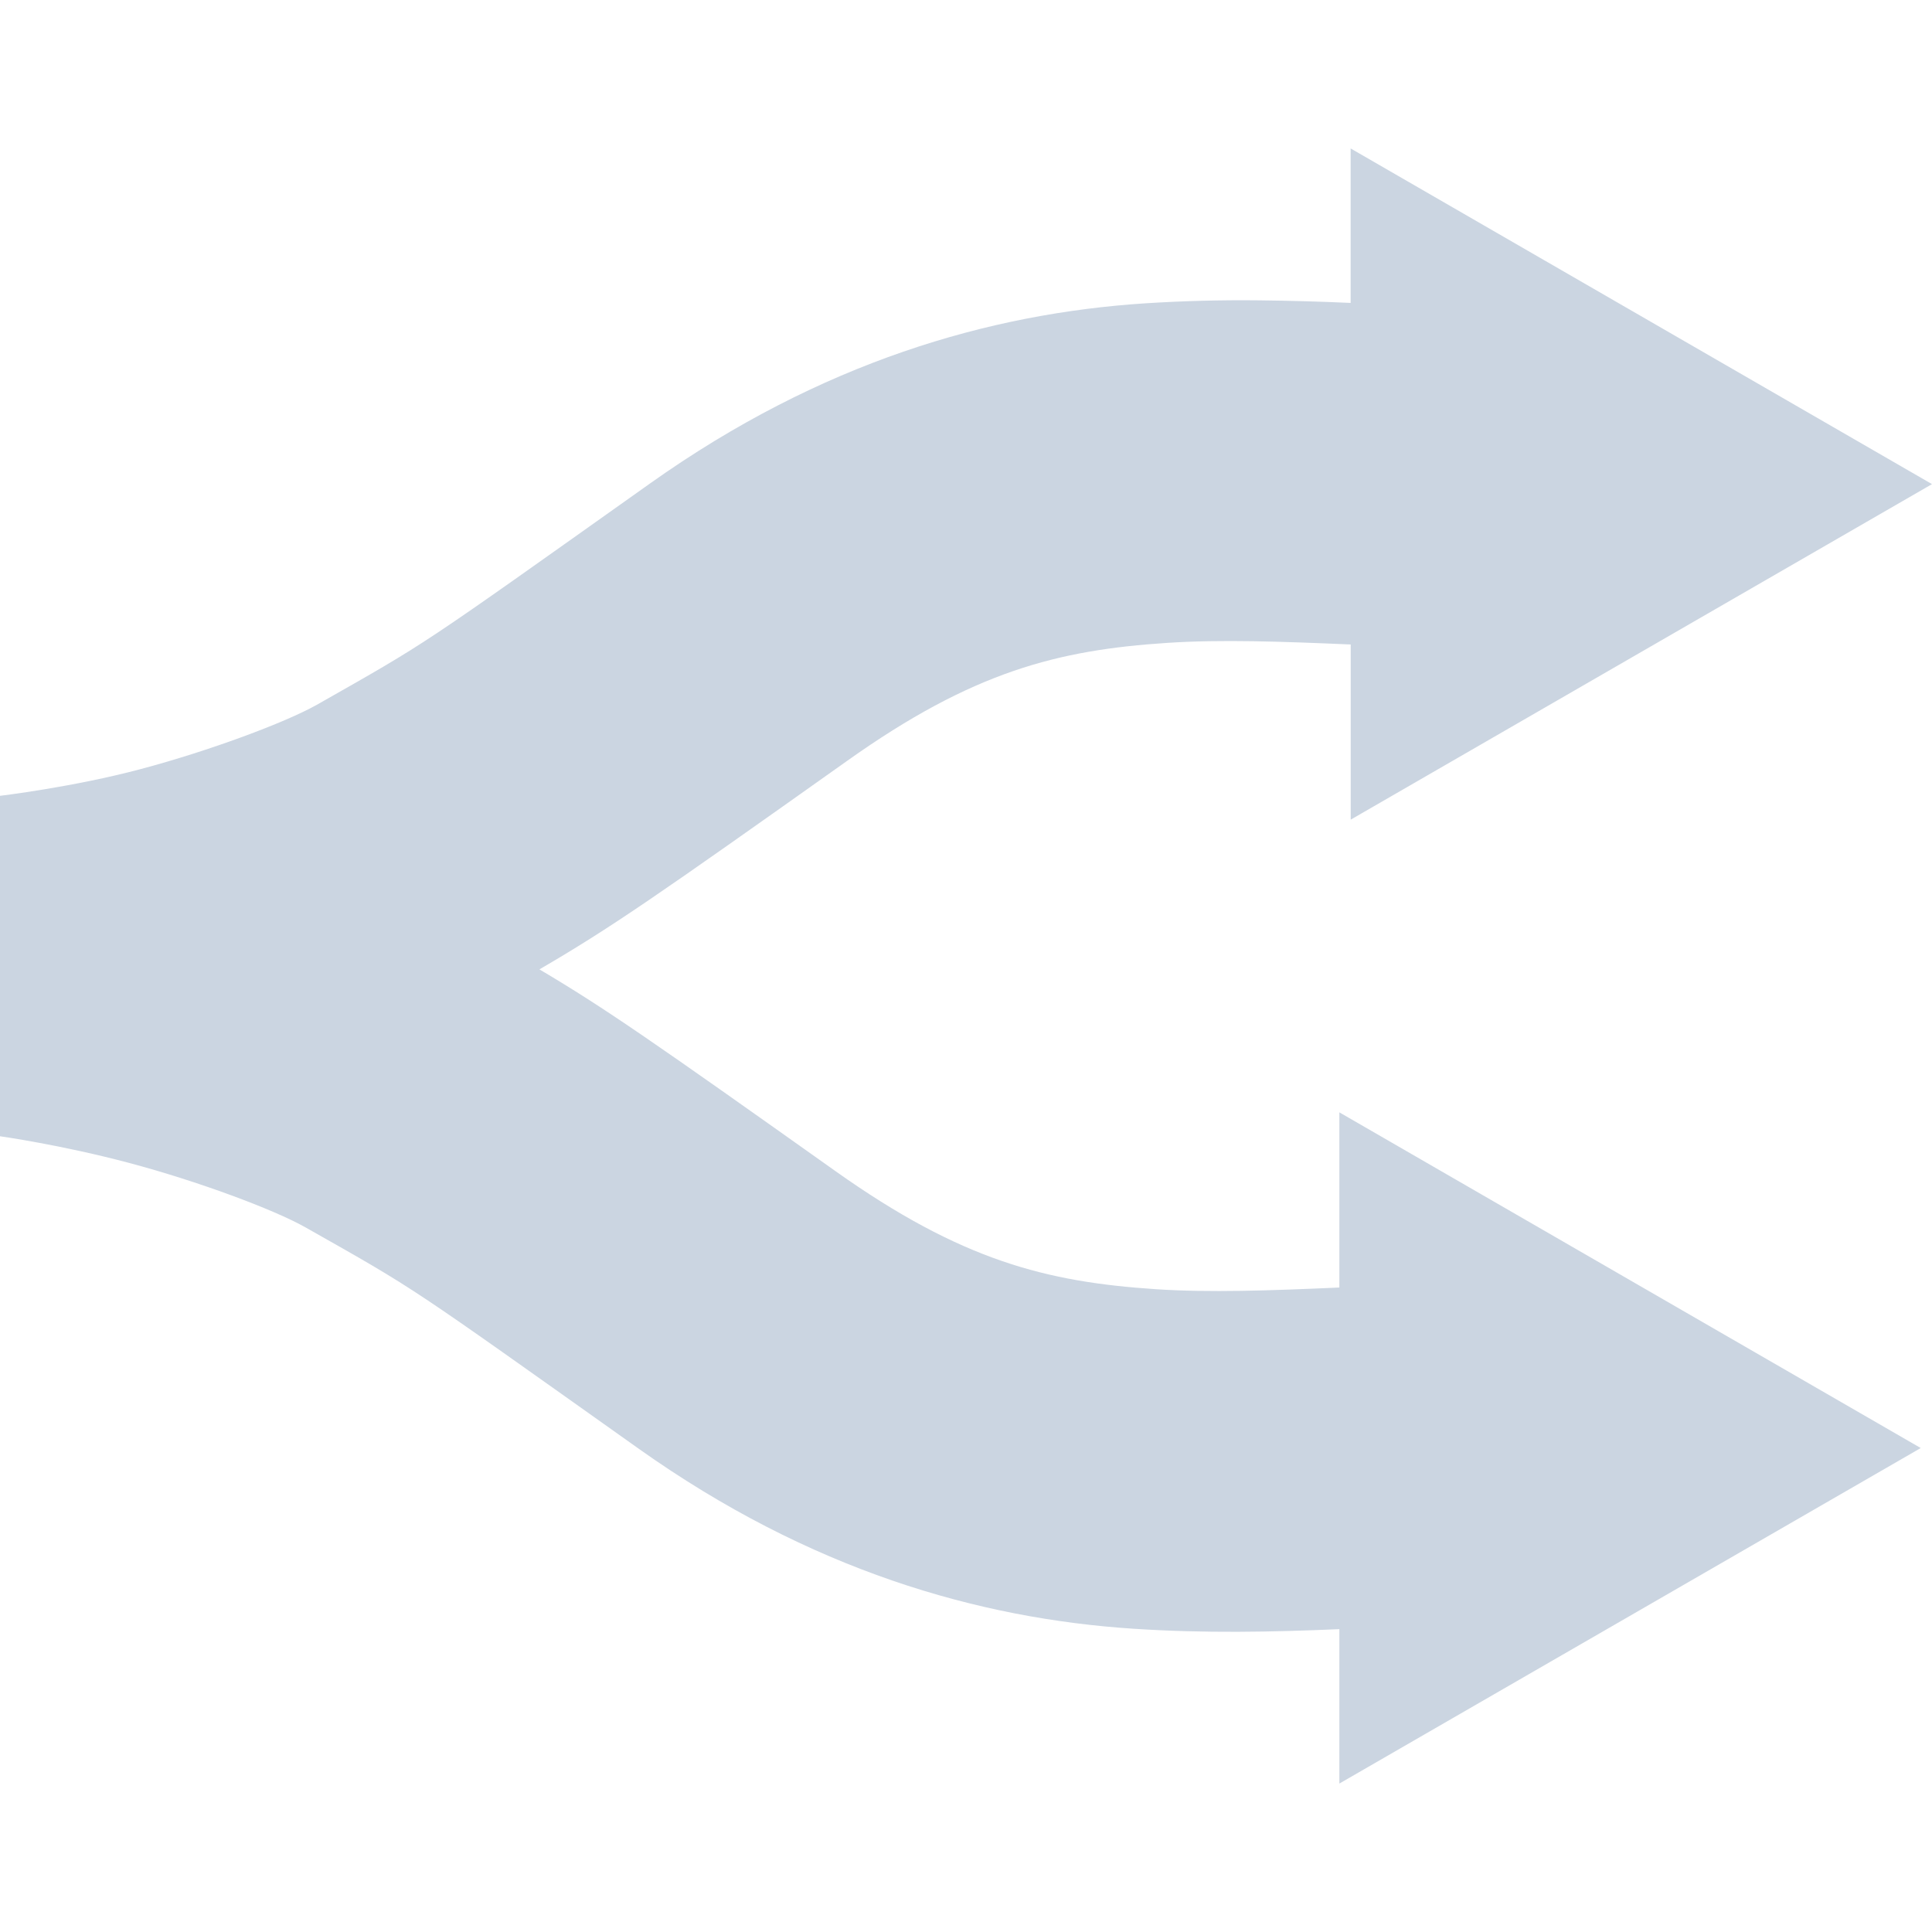
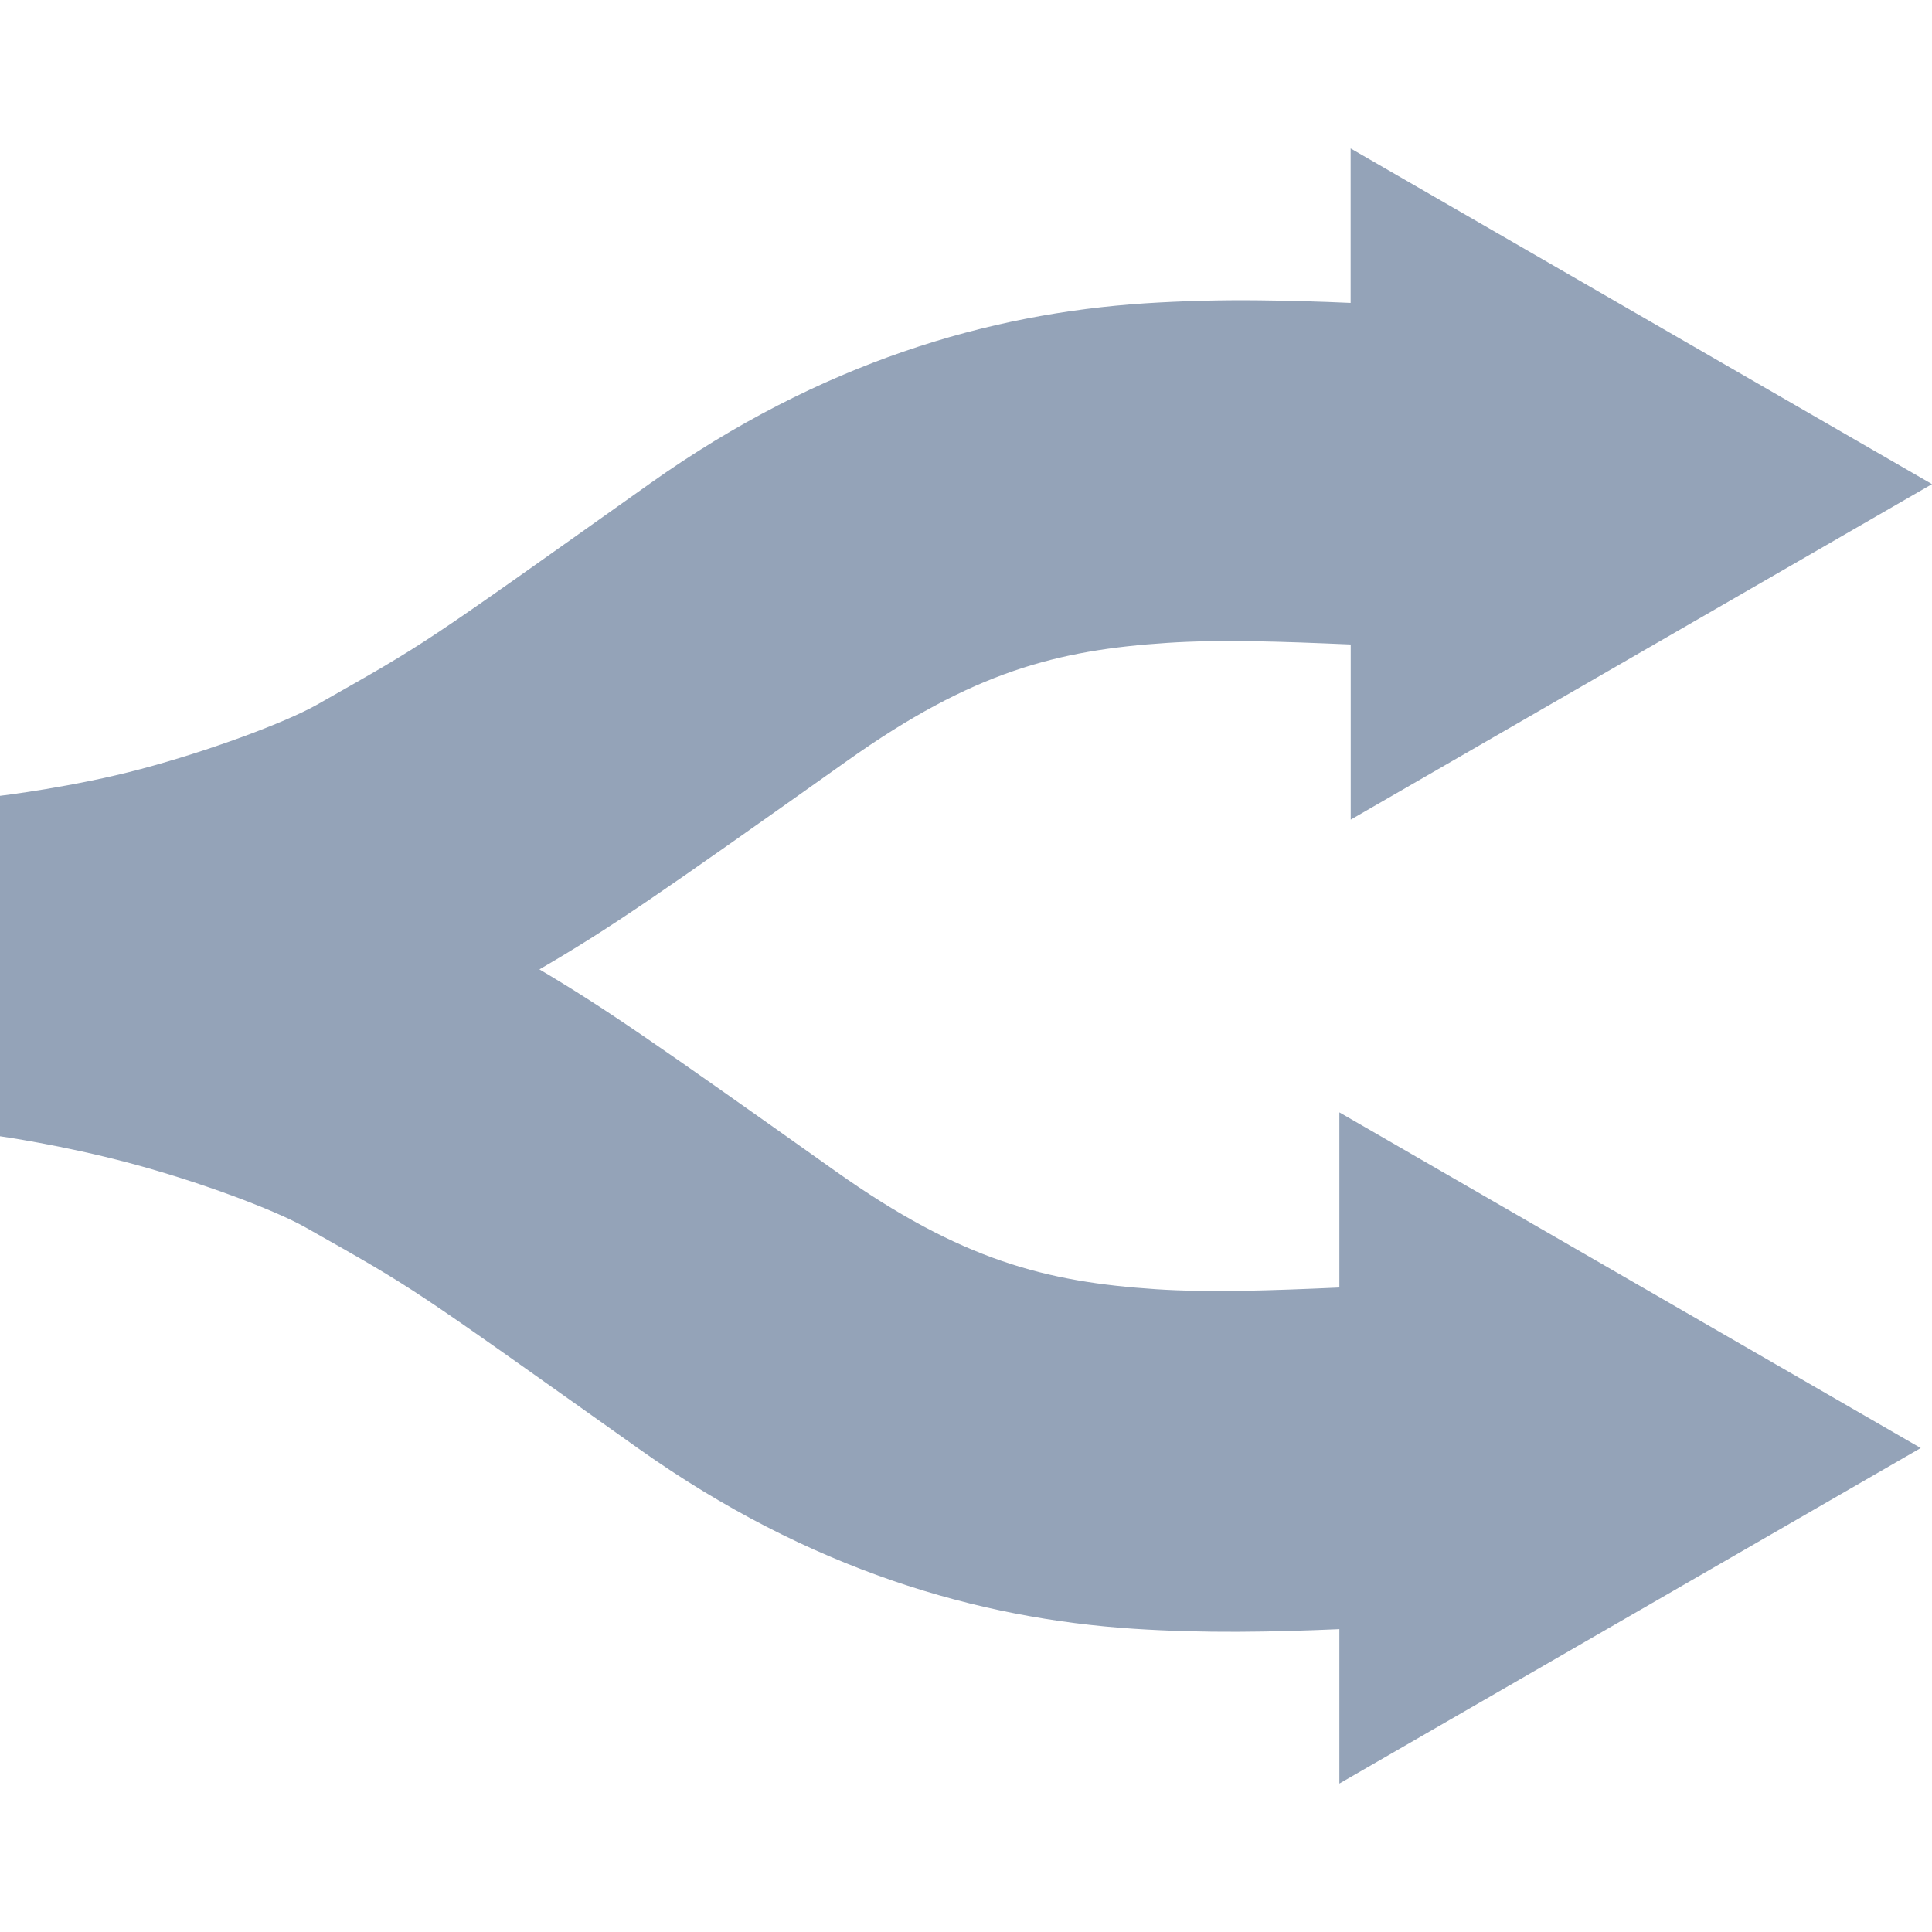
<svg xmlns="http://www.w3.org/2000/svg" viewBox="0 0 24 24" role="img" aria-hidden="true">
-   <path fill="#CBD5E1" d="M16.778 1.844v1.919q-.569-.026-1.138-.032-.708-.008-1.415.037c-1.93.126-4.023.728-6.149 2.237-2.911 2.066-2.731 1.95-4.14 2.75-.396.223-1.342.574-2.185.798-.841.225-1.753.333-1.751.333v4.229s.768.108 1.61.333c.842.224 1.789.575 2.185.799 1.41.798 1.228.683 4.14 2.75 2.126 1.509 4.22 2.11 6.148 2.236.88.058 1.716.041 2.555.005v1.918l7.222-4.168-7.222-4.17v2.176c-.86.038-1.611.065-2.278.021-1.364-.09-2.417-.357-3.979-1.465-2.244-1.593-2.866-2.027-3.68-2.508.889-.518 1.449-.906 3.822-2.59 1.56-1.109 2.614-1.377 3.978-1.466.667-.044 1.418-.017 2.278.02v2.176L24 6.014Z" />
+   <path fill="#94A3B8" d="M16.778 1.844v1.919q-.569-.026-1.138-.032-.708-.008-1.415.037c-1.93.126-4.023.728-6.149 2.237-2.911 2.066-2.731 1.95-4.14 2.75-.396.223-1.342.574-2.185.798-.841.225-1.753.333-1.751.333v4.229s.768.108 1.61.333c.842.224 1.789.575 2.185.799 1.41.798 1.228.683 4.14 2.75 2.126 1.509 4.22 2.11 6.148 2.236.88.058 1.716.041 2.555.005v1.918l7.222-4.168-7.222-4.17v2.176c-.86.038-1.611.065-2.278.021-1.364-.09-2.417-.357-3.979-1.465-2.244-1.593-2.866-2.027-3.68-2.508.889-.518 1.449-.906 3.822-2.59 1.56-1.109 2.614-1.377 3.978-1.466.667-.044 1.418-.017 2.278.02v2.176L24 6.014Z" />
</svg>
